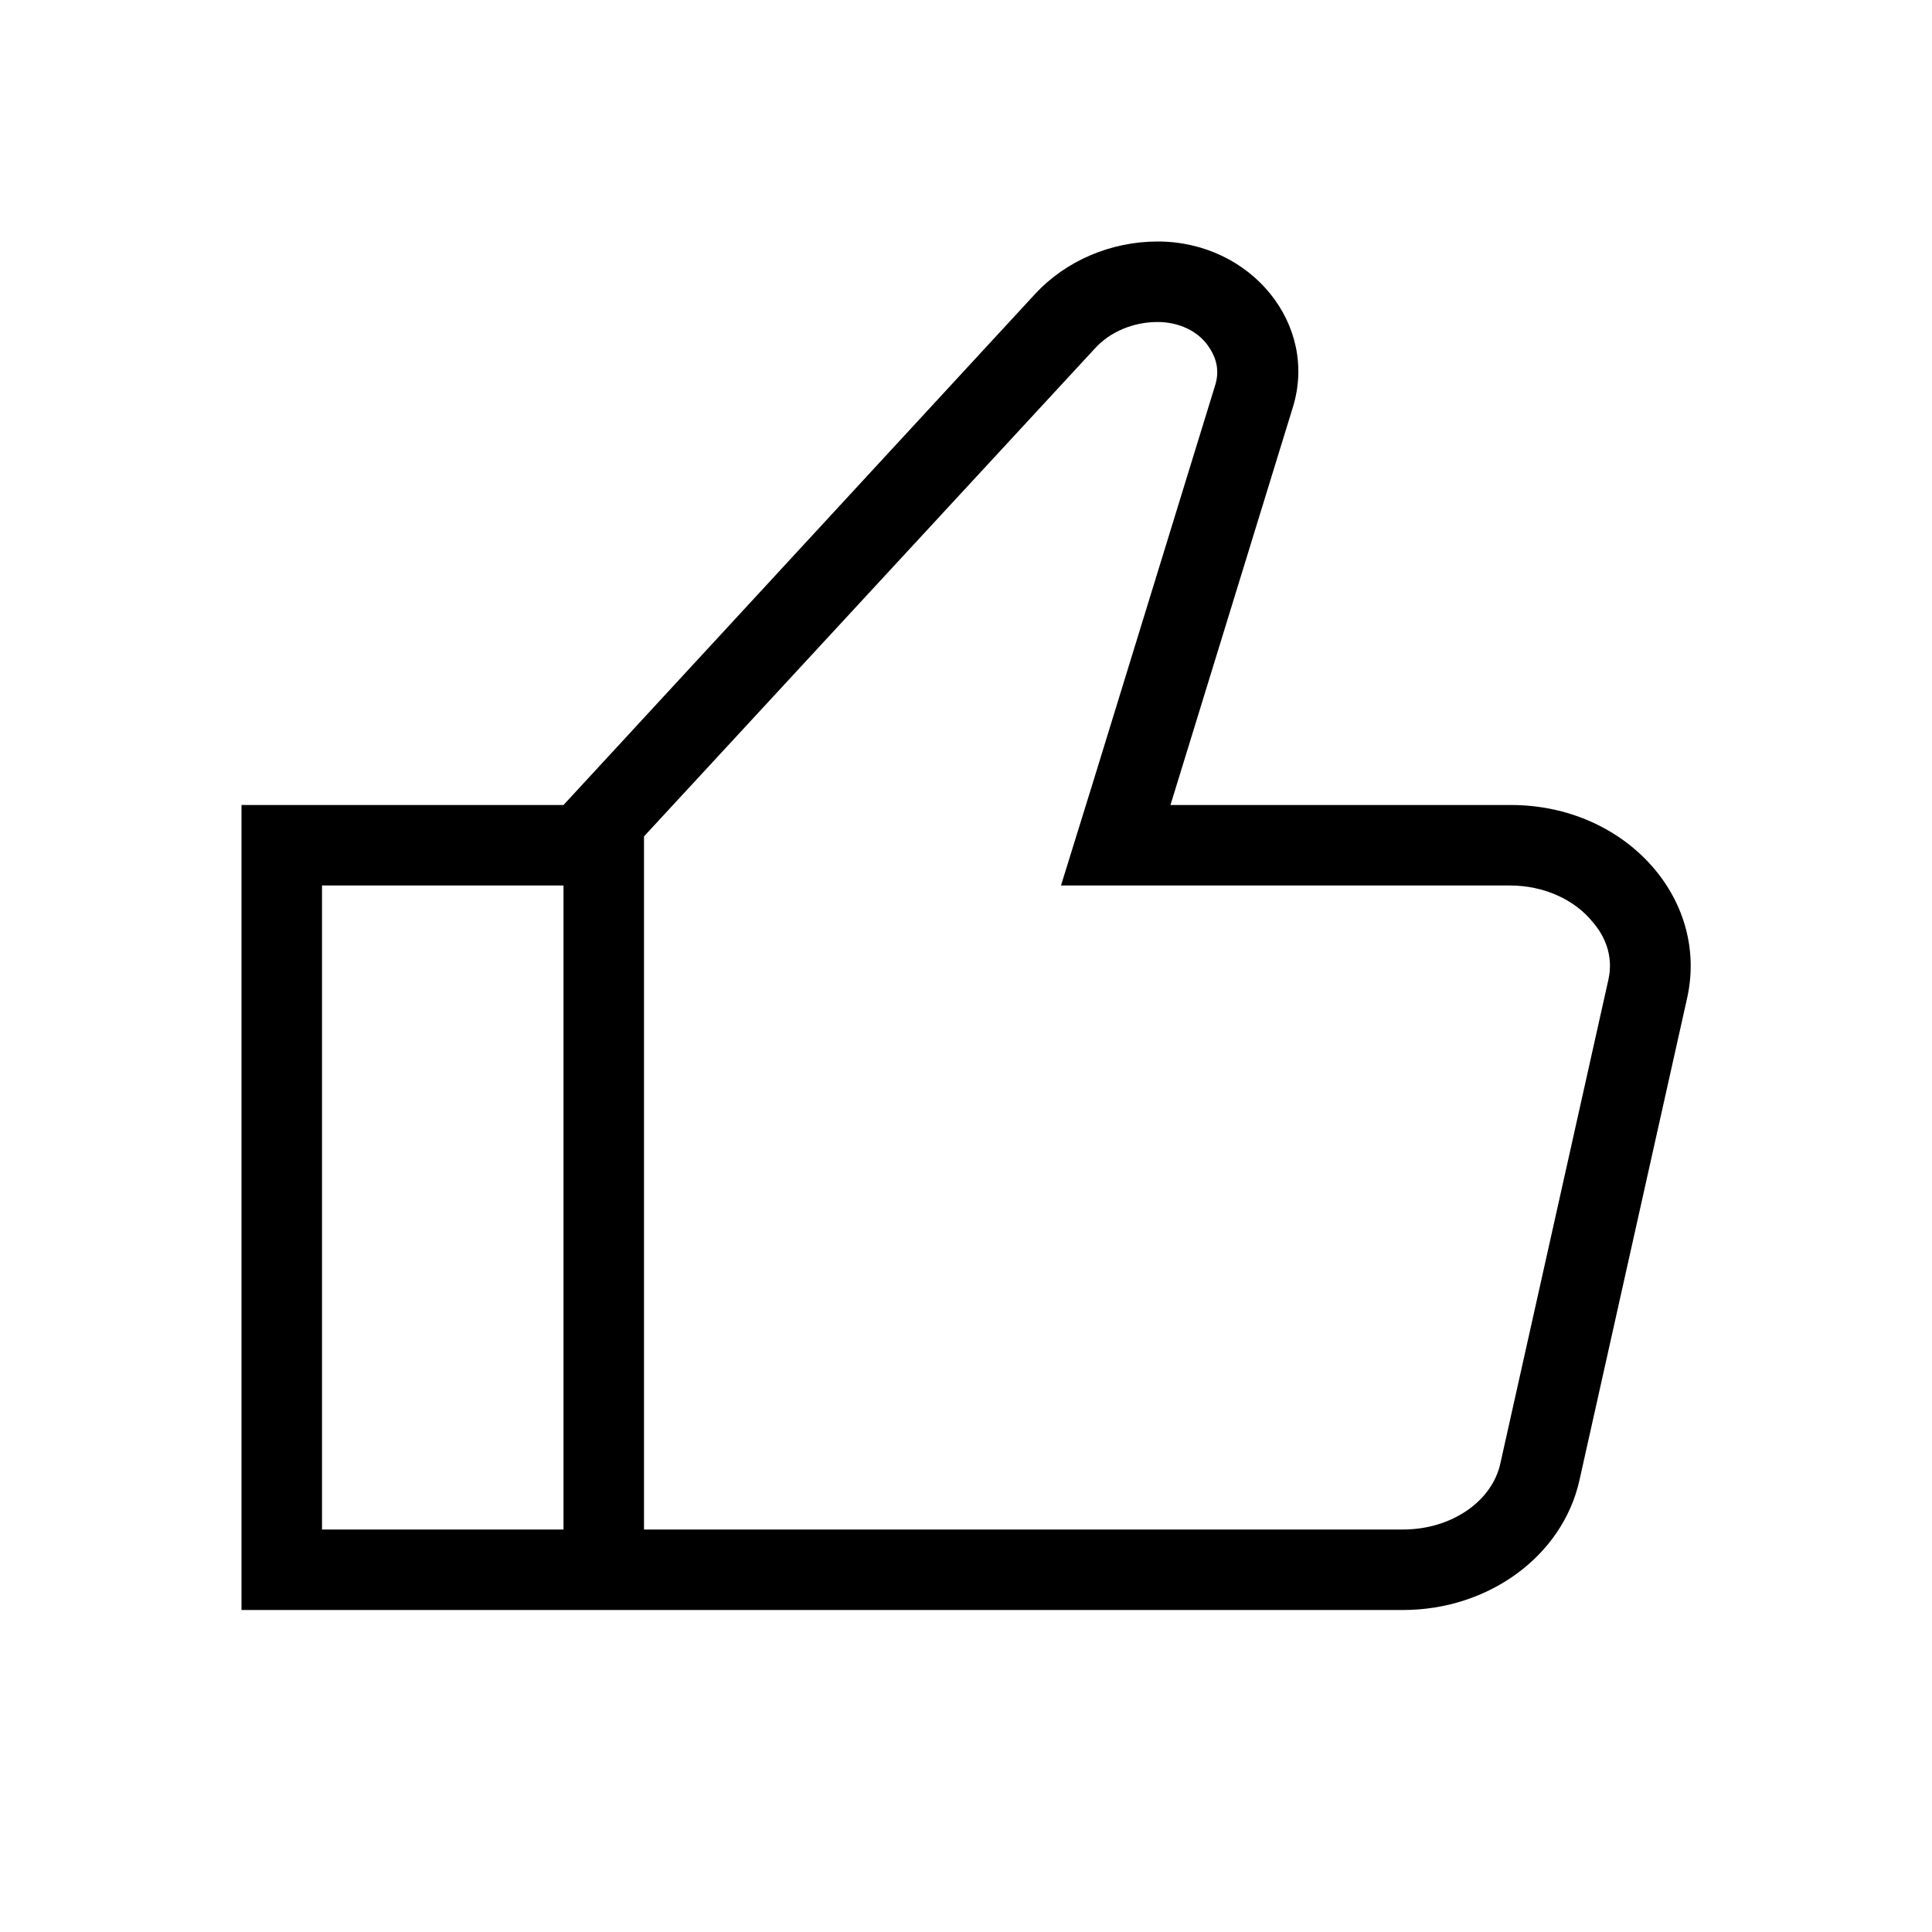
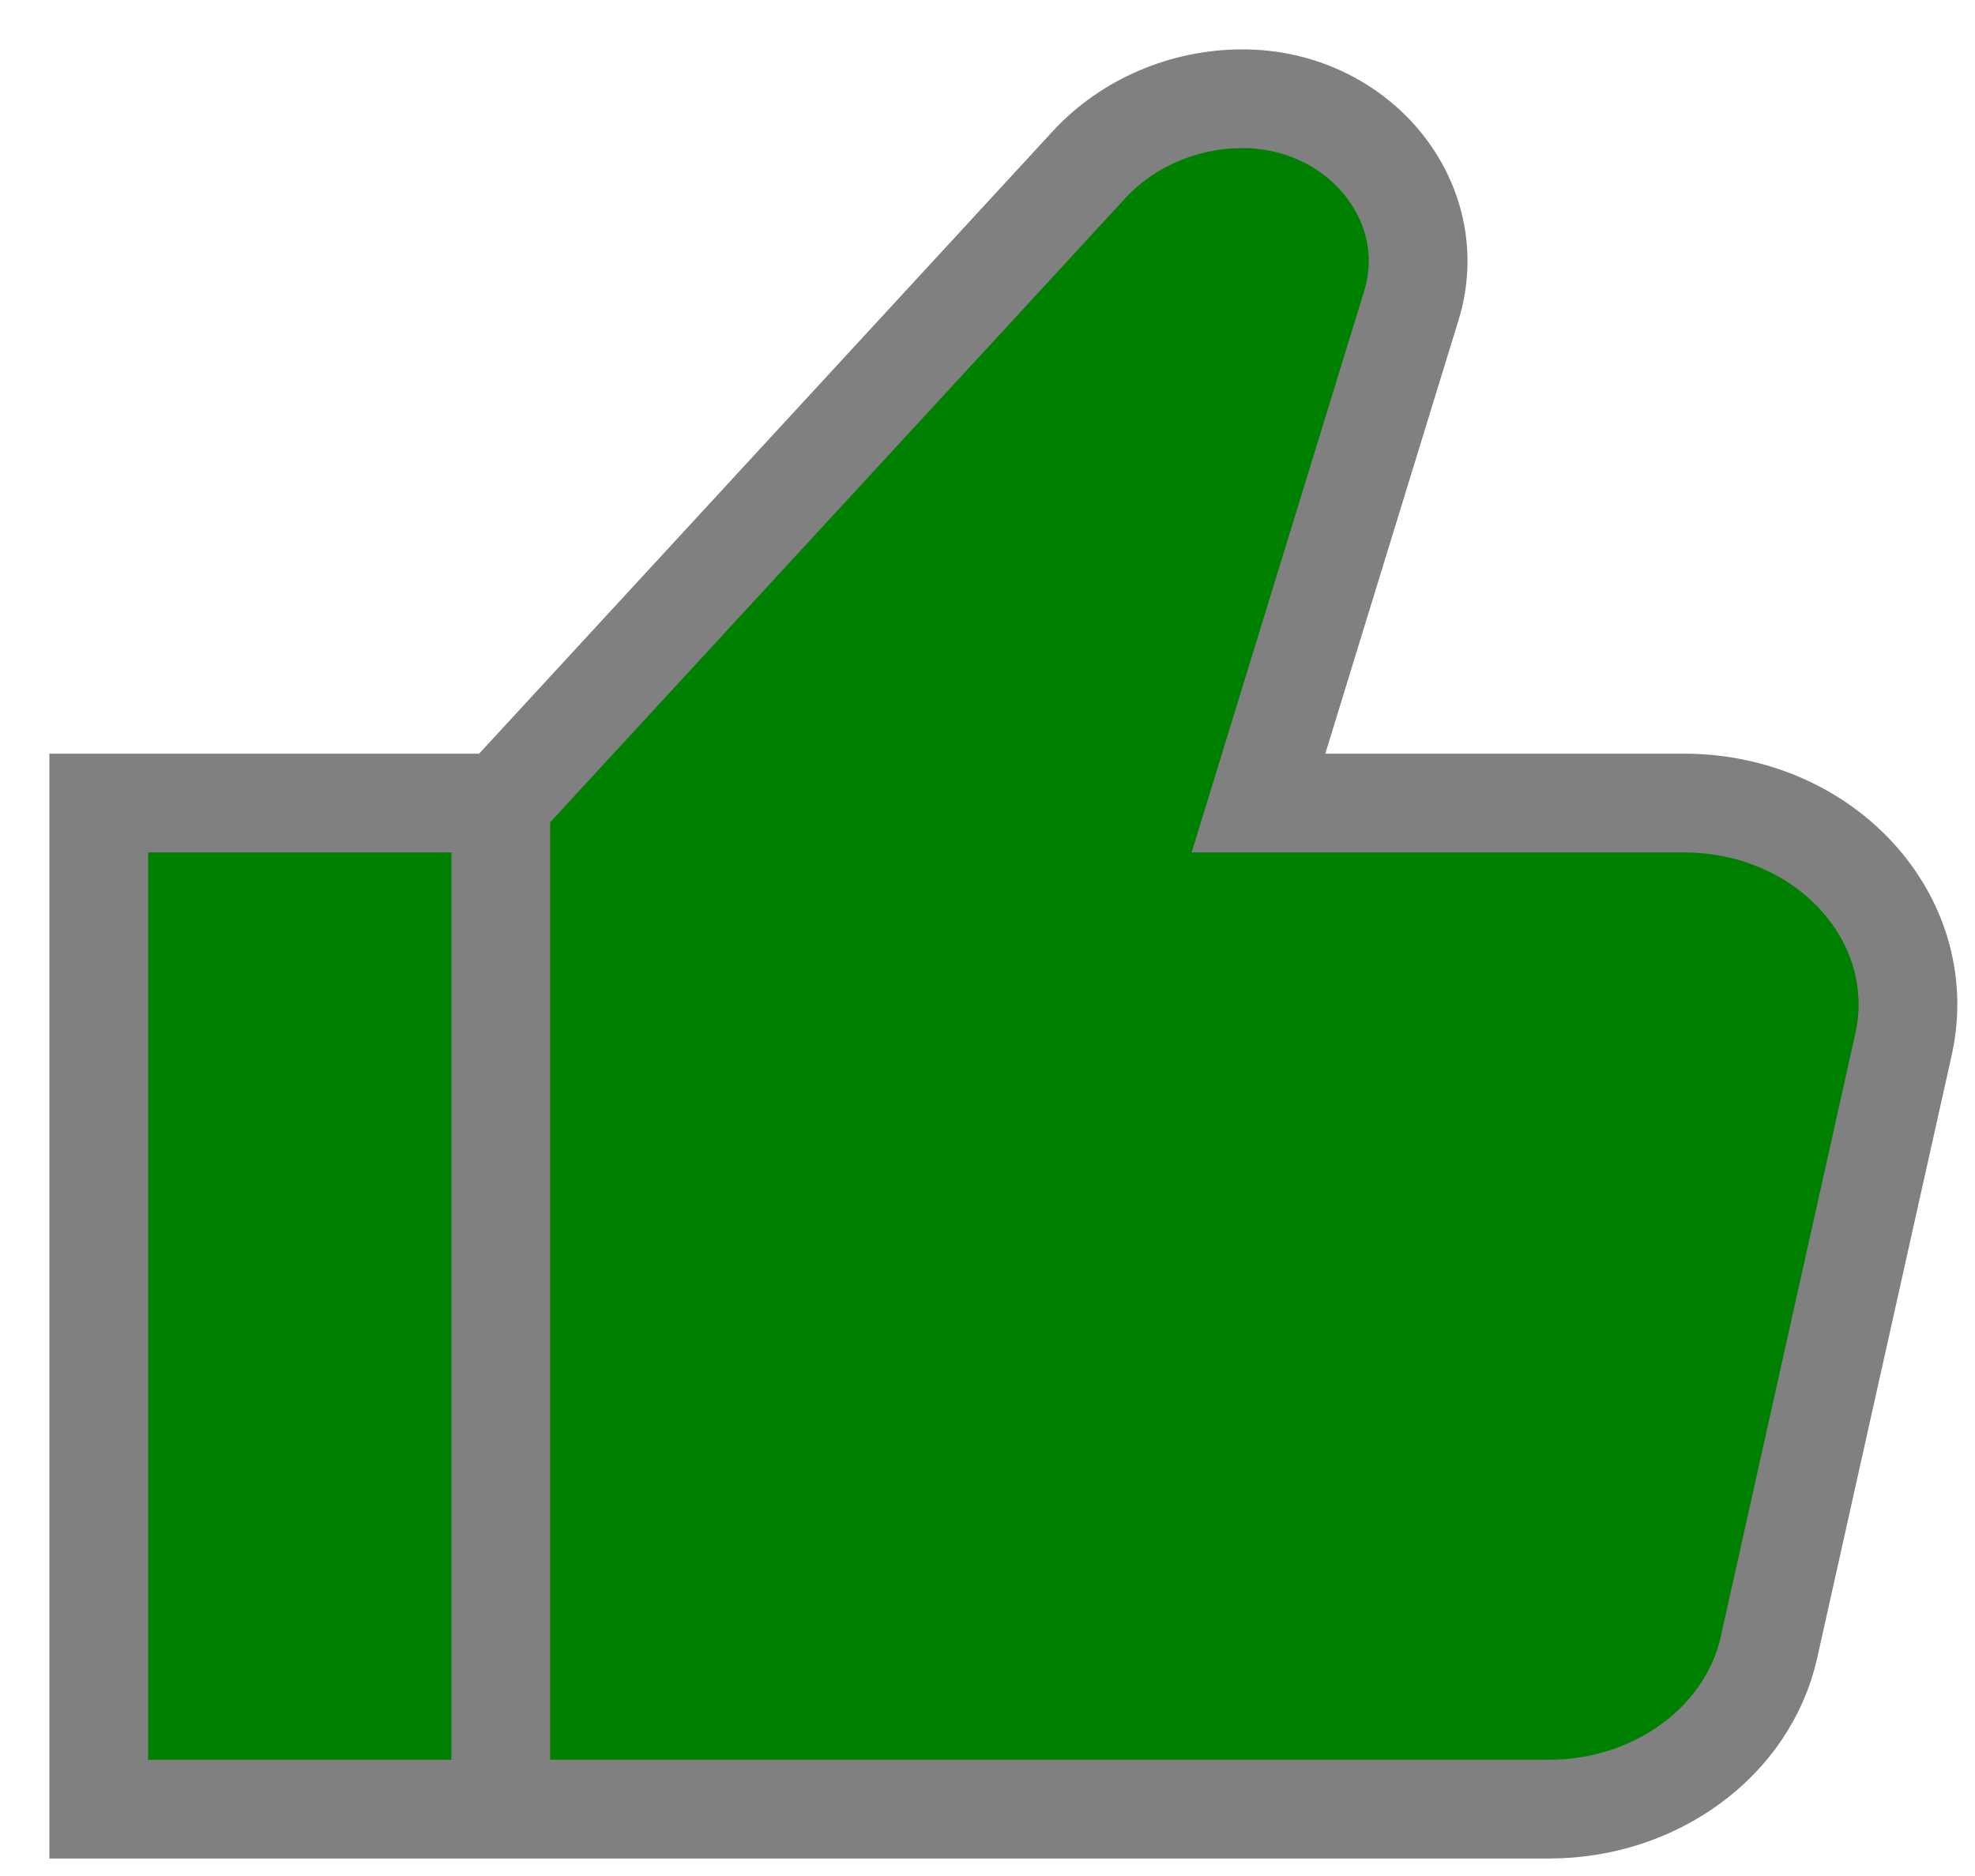
- <svg xmlns="http://www.w3.org/2000/svg" width="24" height="24" viewBox="0 0 24 24" fill="none">
-   <path d="M18.77 10H14.54L16.06 5.06C16.38 4.03 15.54 3 14.38 3C13.8 3 13.24 3.24 12.86 3.65L7 10H3V20H7H8H17.43C18.49 20 19.41 19.33 19.62 18.39L20.96 12.39C21.23 11.15 20.18 10 18.77 10ZM7 19H4V11H7V19ZM19.98 12.17L18.64 18.17C18.54 18.65 18.03 19 17.43 19H8V10.39L13.6 4.33C13.79 4.12 14.08 4 14.38 4C14.64 4 14.88 4.11 15.01 4.3C15.08 4.4 15.16 4.56 15.1 4.77L13.58 9.71L13.18 11H14.53H18.76C19.17 11 19.56 11.17 19.79 11.46C19.92 11.61 20.05 11.86 19.98 12.17Z" fill="black" />
+ <svg xmlns="http://www.w3.org/2000/svg" width="20" height="19" viewBox="0 0 20 19" fill="none">
+   <path d="M17.049 8.133H12.744L14.291 3.099C14.617 2.05 13.762 1 12.581 1C11.991 1 11.421 1.245 11.034 1.662L5.071 8.133H1V18.323H5.071H6.088H15.685C16.764 18.323 17.7 17.641 17.914 16.683L19.278 10.569C19.552 9.305 18.484 8.133 17.049 8.133Z" fill="#008000" />
+   <path d="M5.071 8.133L11.034 1.662C11.421 1.245 11.991 1 12.581 1C13.762 1 14.617 2.05 14.291 3.099L12.744 8.133H17.049C18.484 8.133 19.552 9.305 19.278 10.569L17.914 16.683C17.7 17.641 16.764 18.323 15.685 18.323H6.088H5.071M5.071 8.133H1V18.323H5.071M5.071 8.133V18.323" stroke="#808080" />
</svg>
